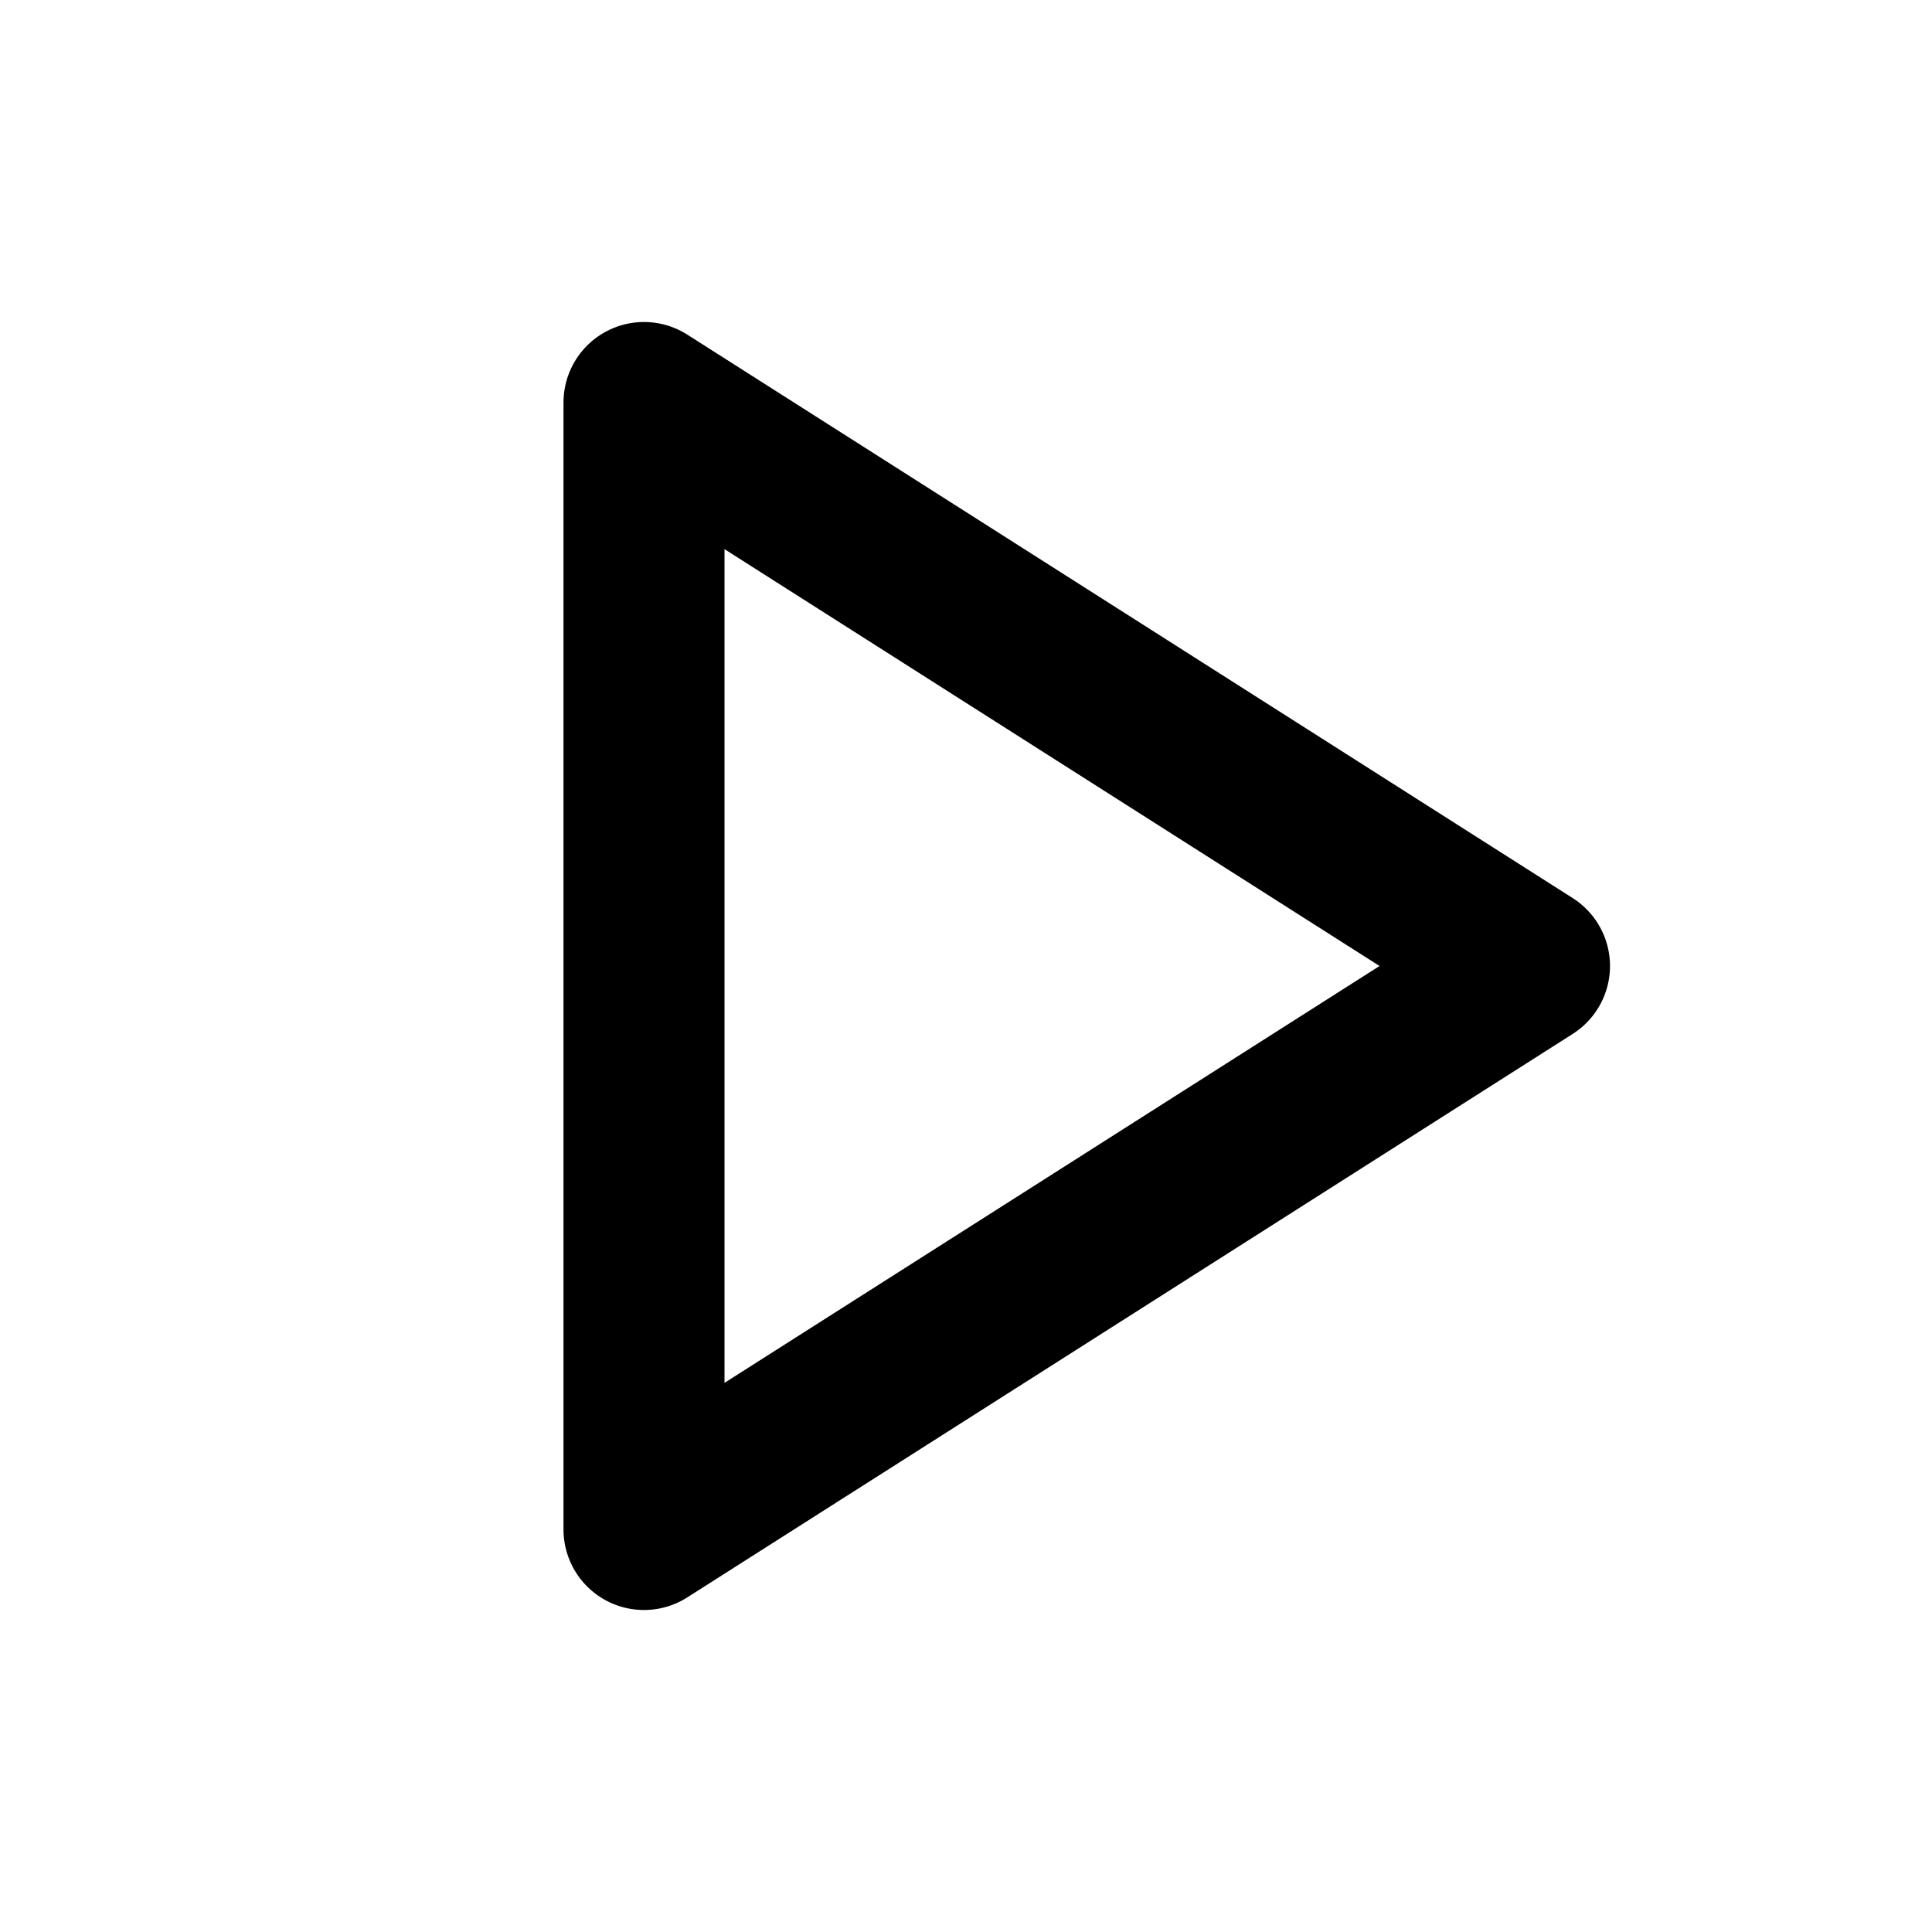
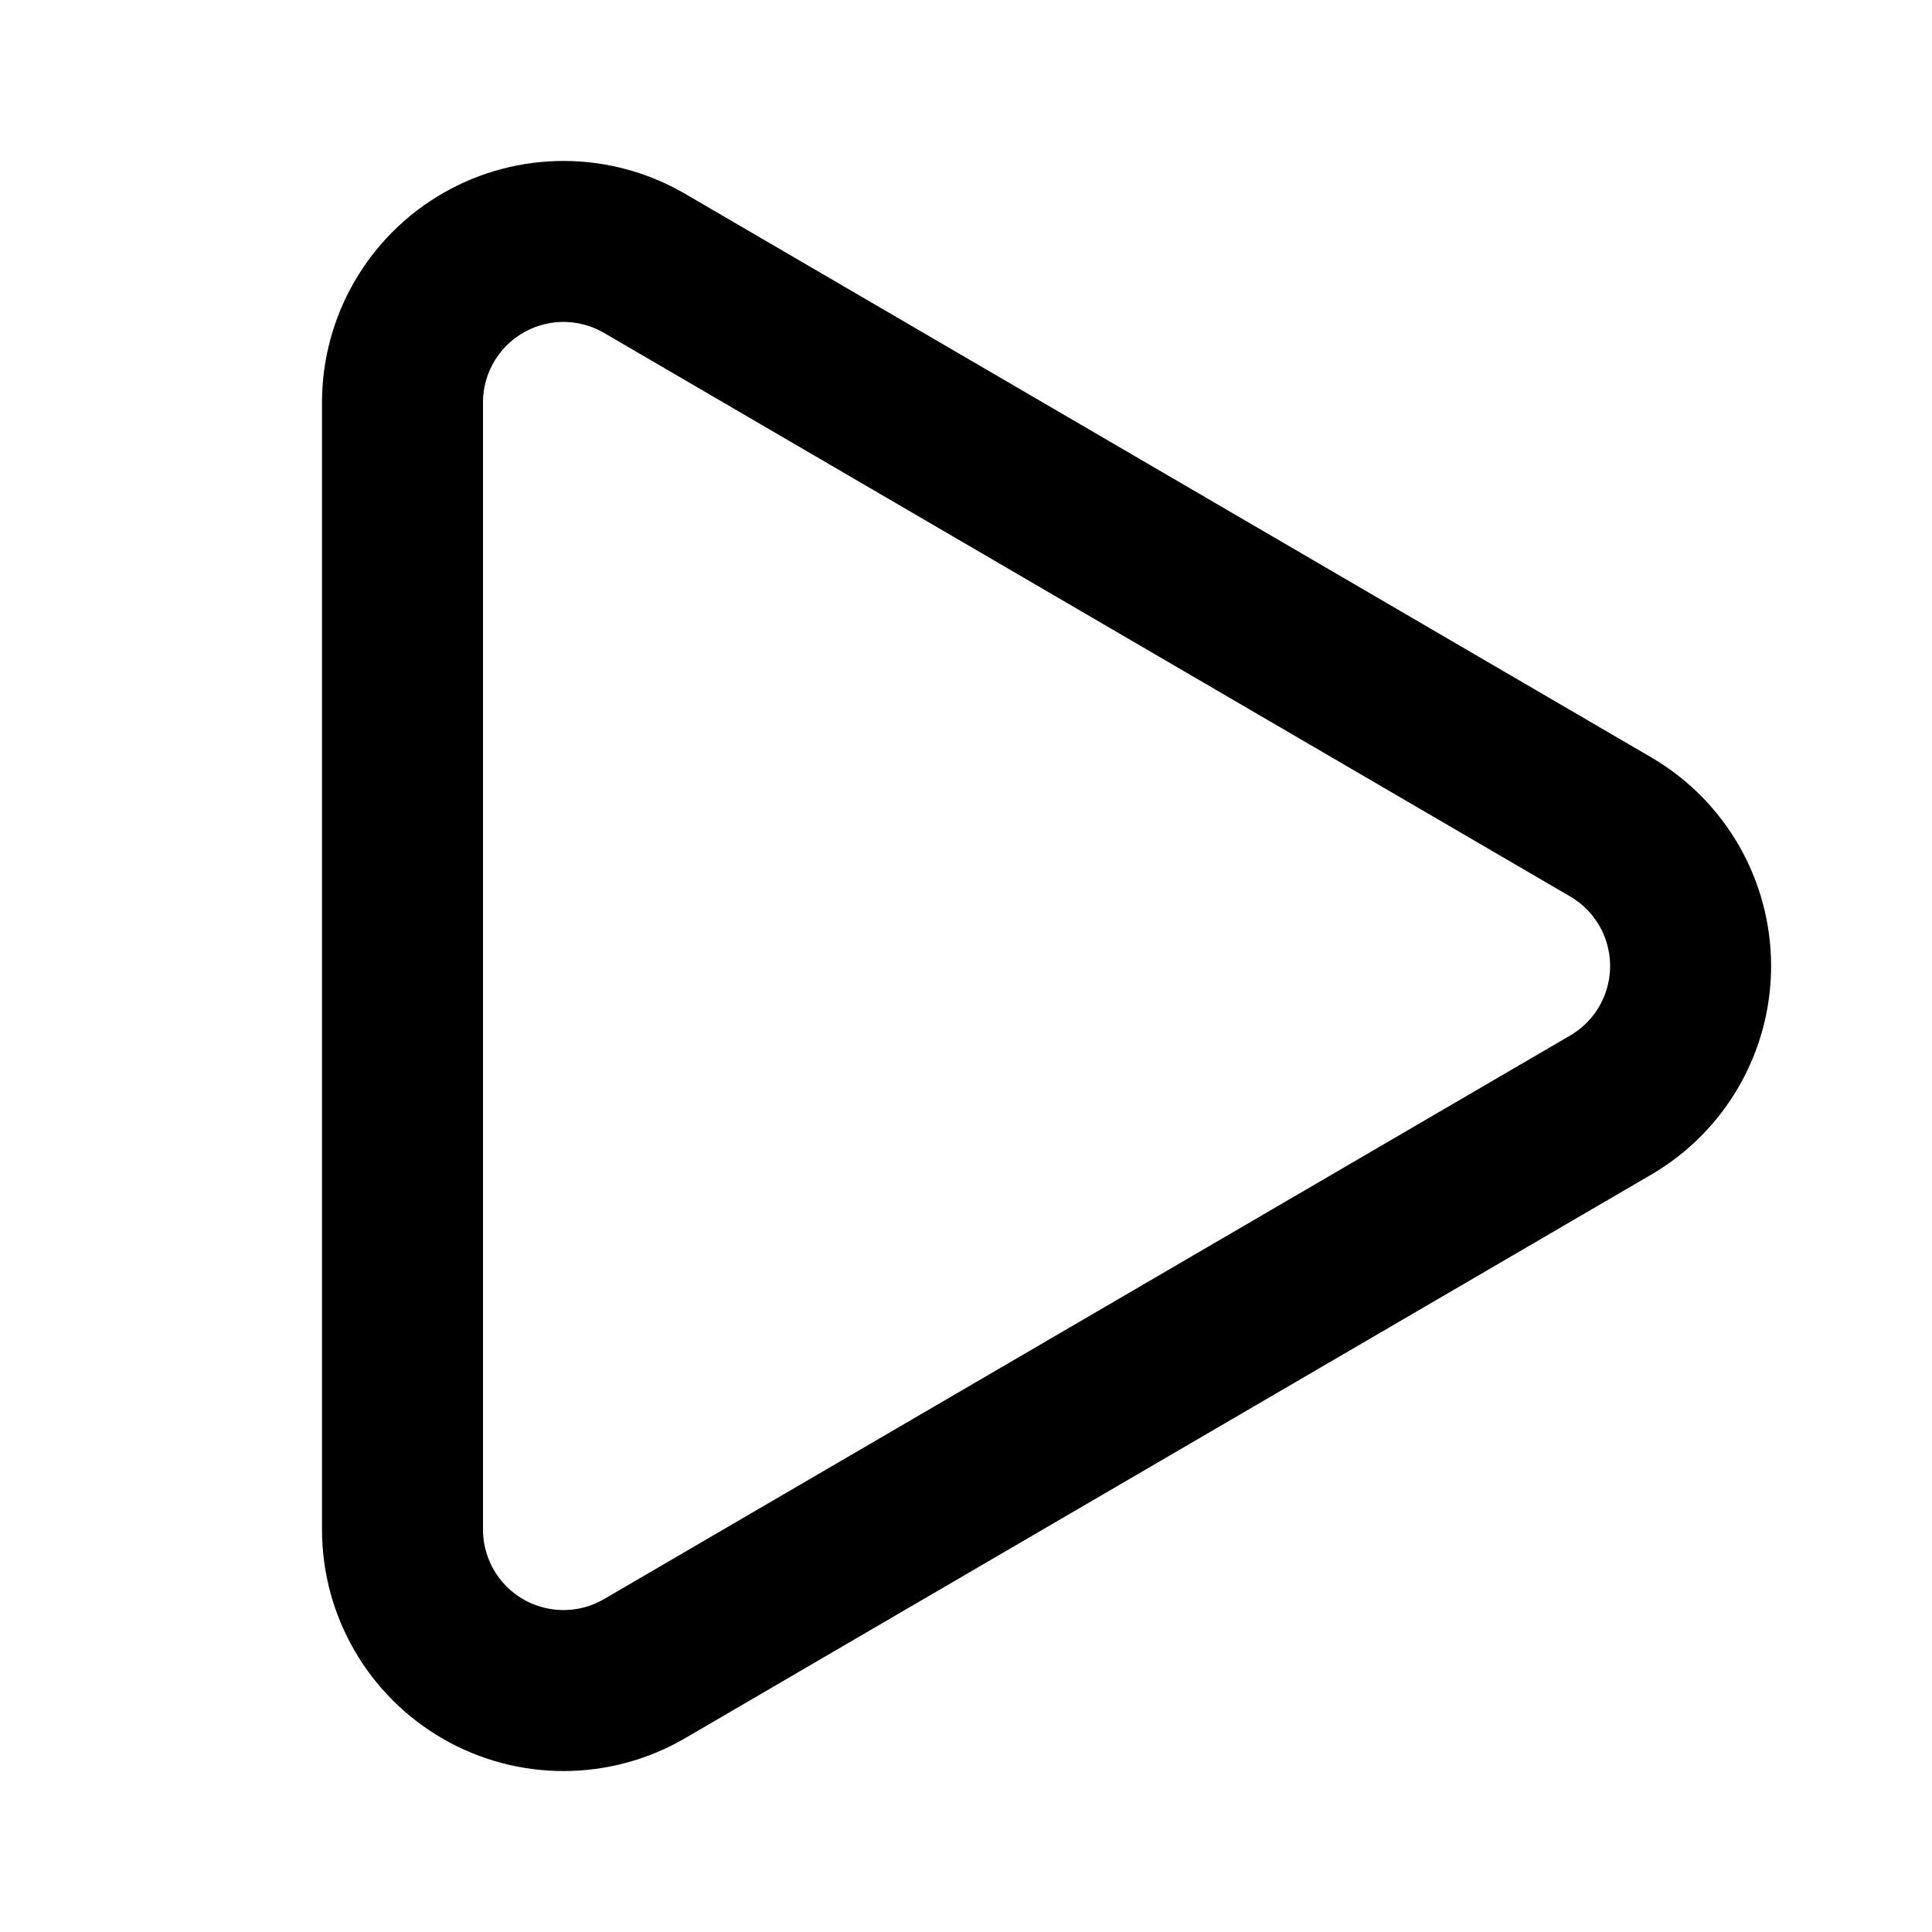
- <svg xmlns="http://www.w3.org/2000/svg" width="24" height="24" viewBox="0 0 24 24" fill="none" stroke="currentColor" stroke-width="2" stroke-linecap="round" stroke-linejoin="round">
-   <path d="M8 5v14l11-7z" />
+ <svg xmlns="http://www.w3.org/2000/svg" class="lucide lucide-play" width="24" height="24" viewBox="0 0 24 24" fill="none" stroke="currentColor" stroke-width="2" stroke-linecap="round" stroke-linejoin="round">
+   <path d="M5 5a2 2 0 0 1 3.008-1.728l11.997 6.998a2 2 0 0 1 .003 3.458l-12 7A2 2 0 0 1 5 19z" />
</svg>
